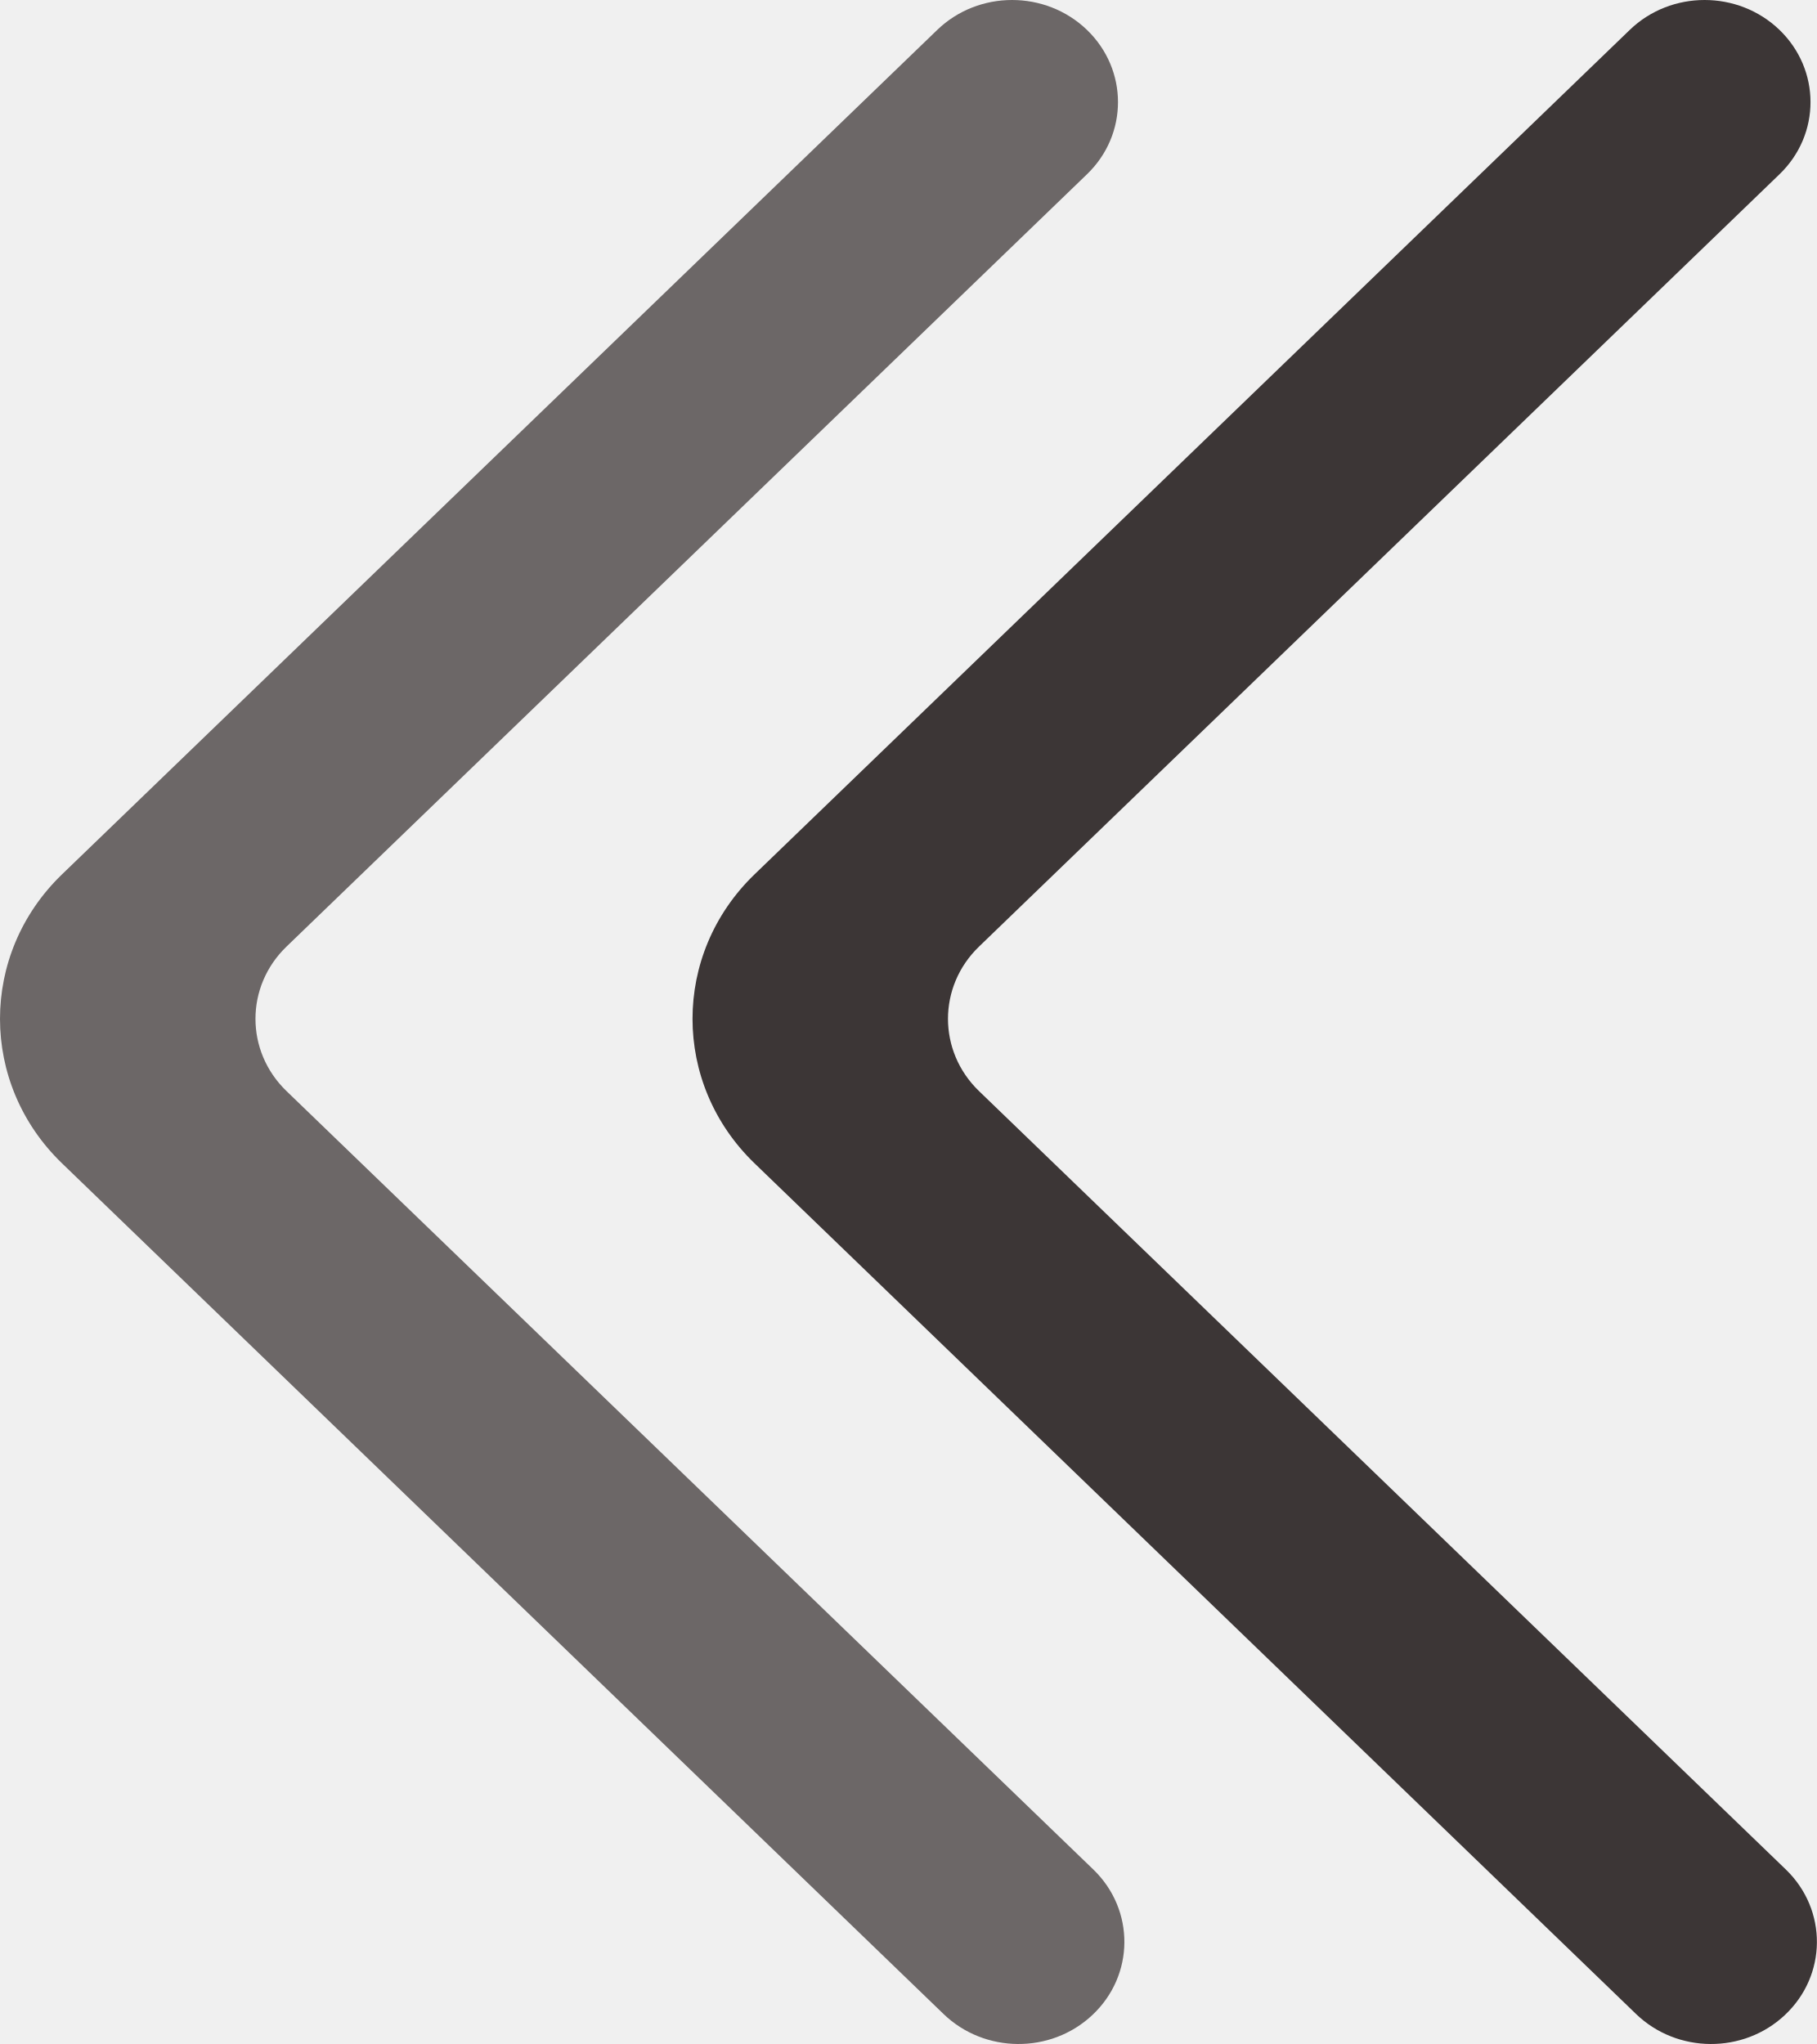
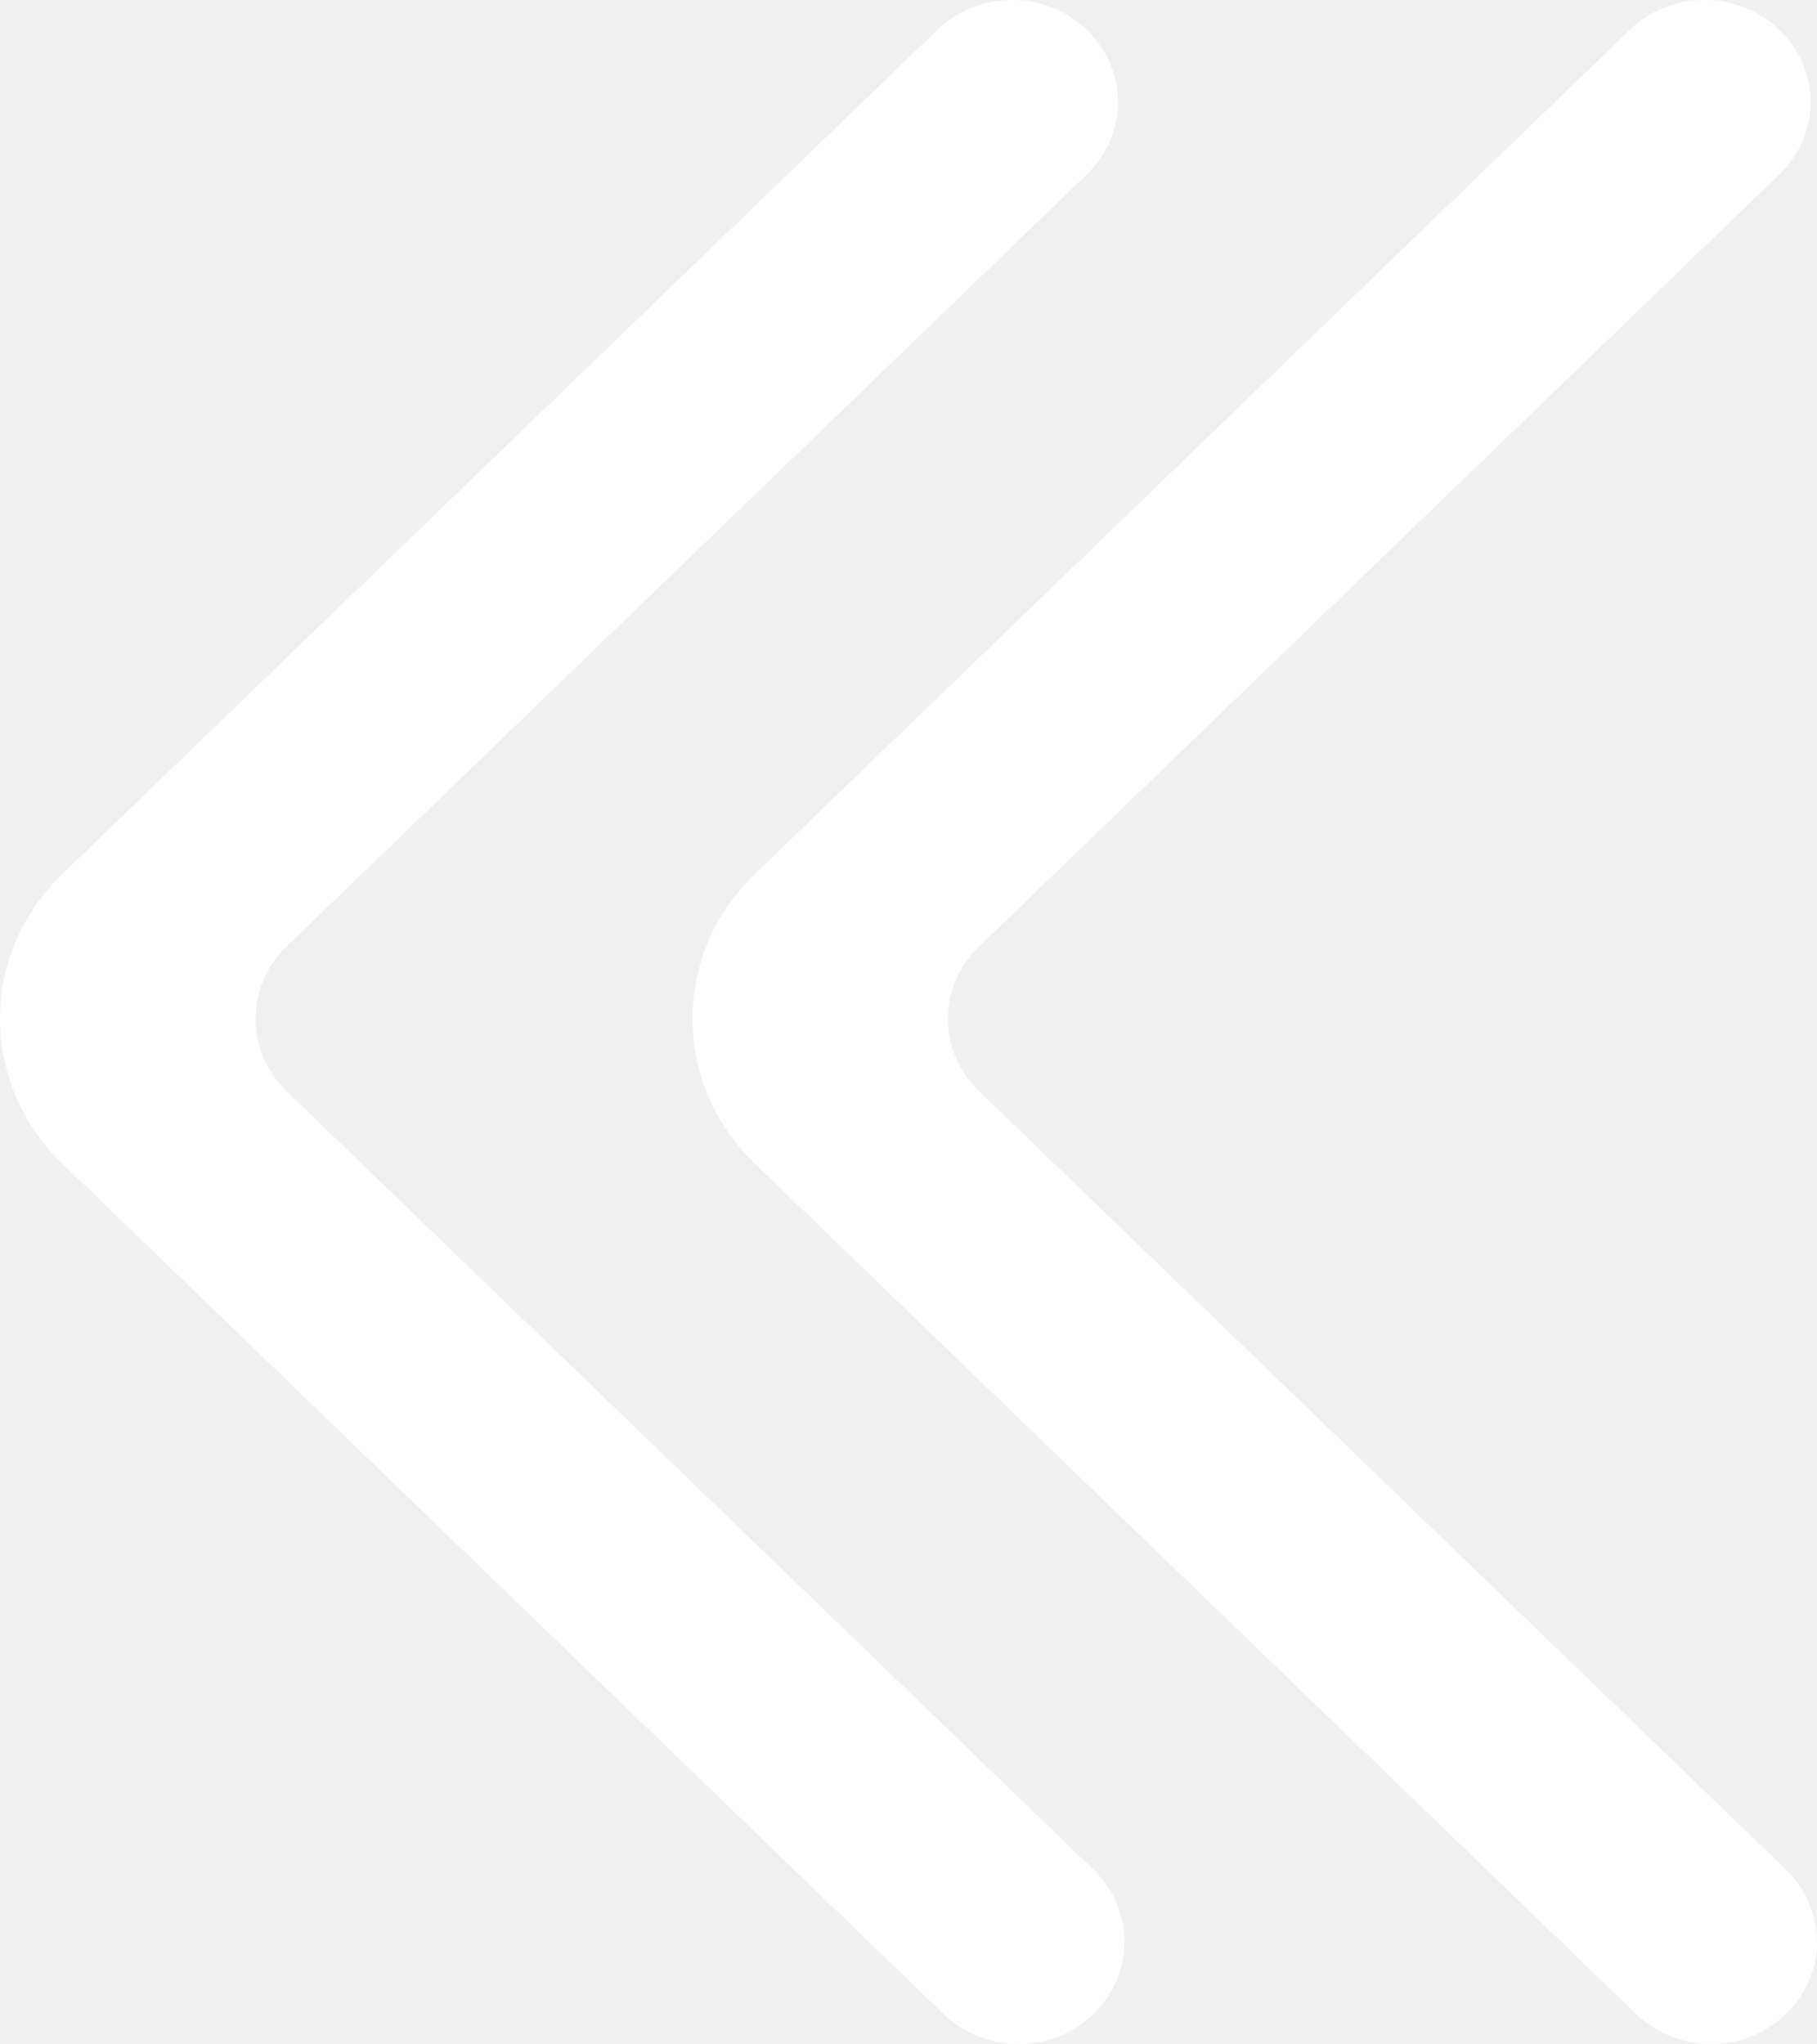
<svg xmlns="http://www.w3.org/2000/svg" width="711" height="800" viewBox="0 0 711 800" fill="none">
-   <path fill-rule="evenodd" clip-rule="evenodd" d="M425.352 11.693C409.156 -3.897 382.936 -3.897 366.781 11.693L24.263 342.22C-8.088 373.439 -8.088 424.087 24.263 455.306L369.267 788.294C385.297 803.724 411.185 803.934 427.422 788.704C444.032 773.155 444.198 747.521 427.877 731.732L112.119 427.044C95.923 411.414 95.923 386.111 112.119 370.482L425.352 68.216C441.548 52.626 441.548 27.322 425.352 11.693Z" fill="#6C6767" />
-   <path fill-rule="evenodd" clip-rule="evenodd" d="M696.352 11.693C680.156 -3.897 653.936 -3.897 637.781 11.693L295.263 342.22C262.912 373.439 262.912 424.087 295.263 455.306L640.267 788.294C656.297 803.724 682.185 803.934 698.422 788.704C715.032 773.155 715.198 747.521 698.877 731.732L383.119 427.044C366.923 411.414 366.923 386.111 383.119 370.482L696.352 68.216C712.548 52.626 712.548 27.322 696.352 11.693Z" fill="#3C3636" />
+   <g clip-path="url(#clip0_1_5)">
+     <path fill-rule="evenodd" clip-rule="evenodd" d="M425.352 11.693C409.156 -3.897 382.936 -3.897 366.781 11.693L24.263 342.22C-8.088 373.439 -8.088 424.087 24.263 455.306L369.267 788.294C385.297 803.724 411.185 803.934 427.422 788.704C444.032 773.155 444.198 747.521 427.877 731.732L112.119 427.044C95.923 411.414 95.923 386.111 112.119 370.482L425.352 68.216C441.548 52.626 441.548 27.322 425.352 11.693Z" fill="white" />
+     <path fill-rule="evenodd" clip-rule="evenodd" d="M696.352 11.693C680.156 -3.897 653.936 -3.897 637.781 11.693L295.263 342.22C262.912 373.439 262.912 424.087 295.263 455.306L640.267 788.294C656.297 803.724 682.185 803.934 698.422 788.704C715.032 773.155 715.198 747.521 698.877 731.732L383.119 427.044C366.923 411.414 366.923 386.111 383.119 370.482L696.352 68.216C712.548 52.626 712.548 27.322 696.352 11.693Z" fill="white" />
+   </g>
+   <defs>
+     <clipPath id="clip0_1_5">
+       <rect width="711" height="800" fill="white" />
+     </clipPath>
+   </defs>
</svg>
